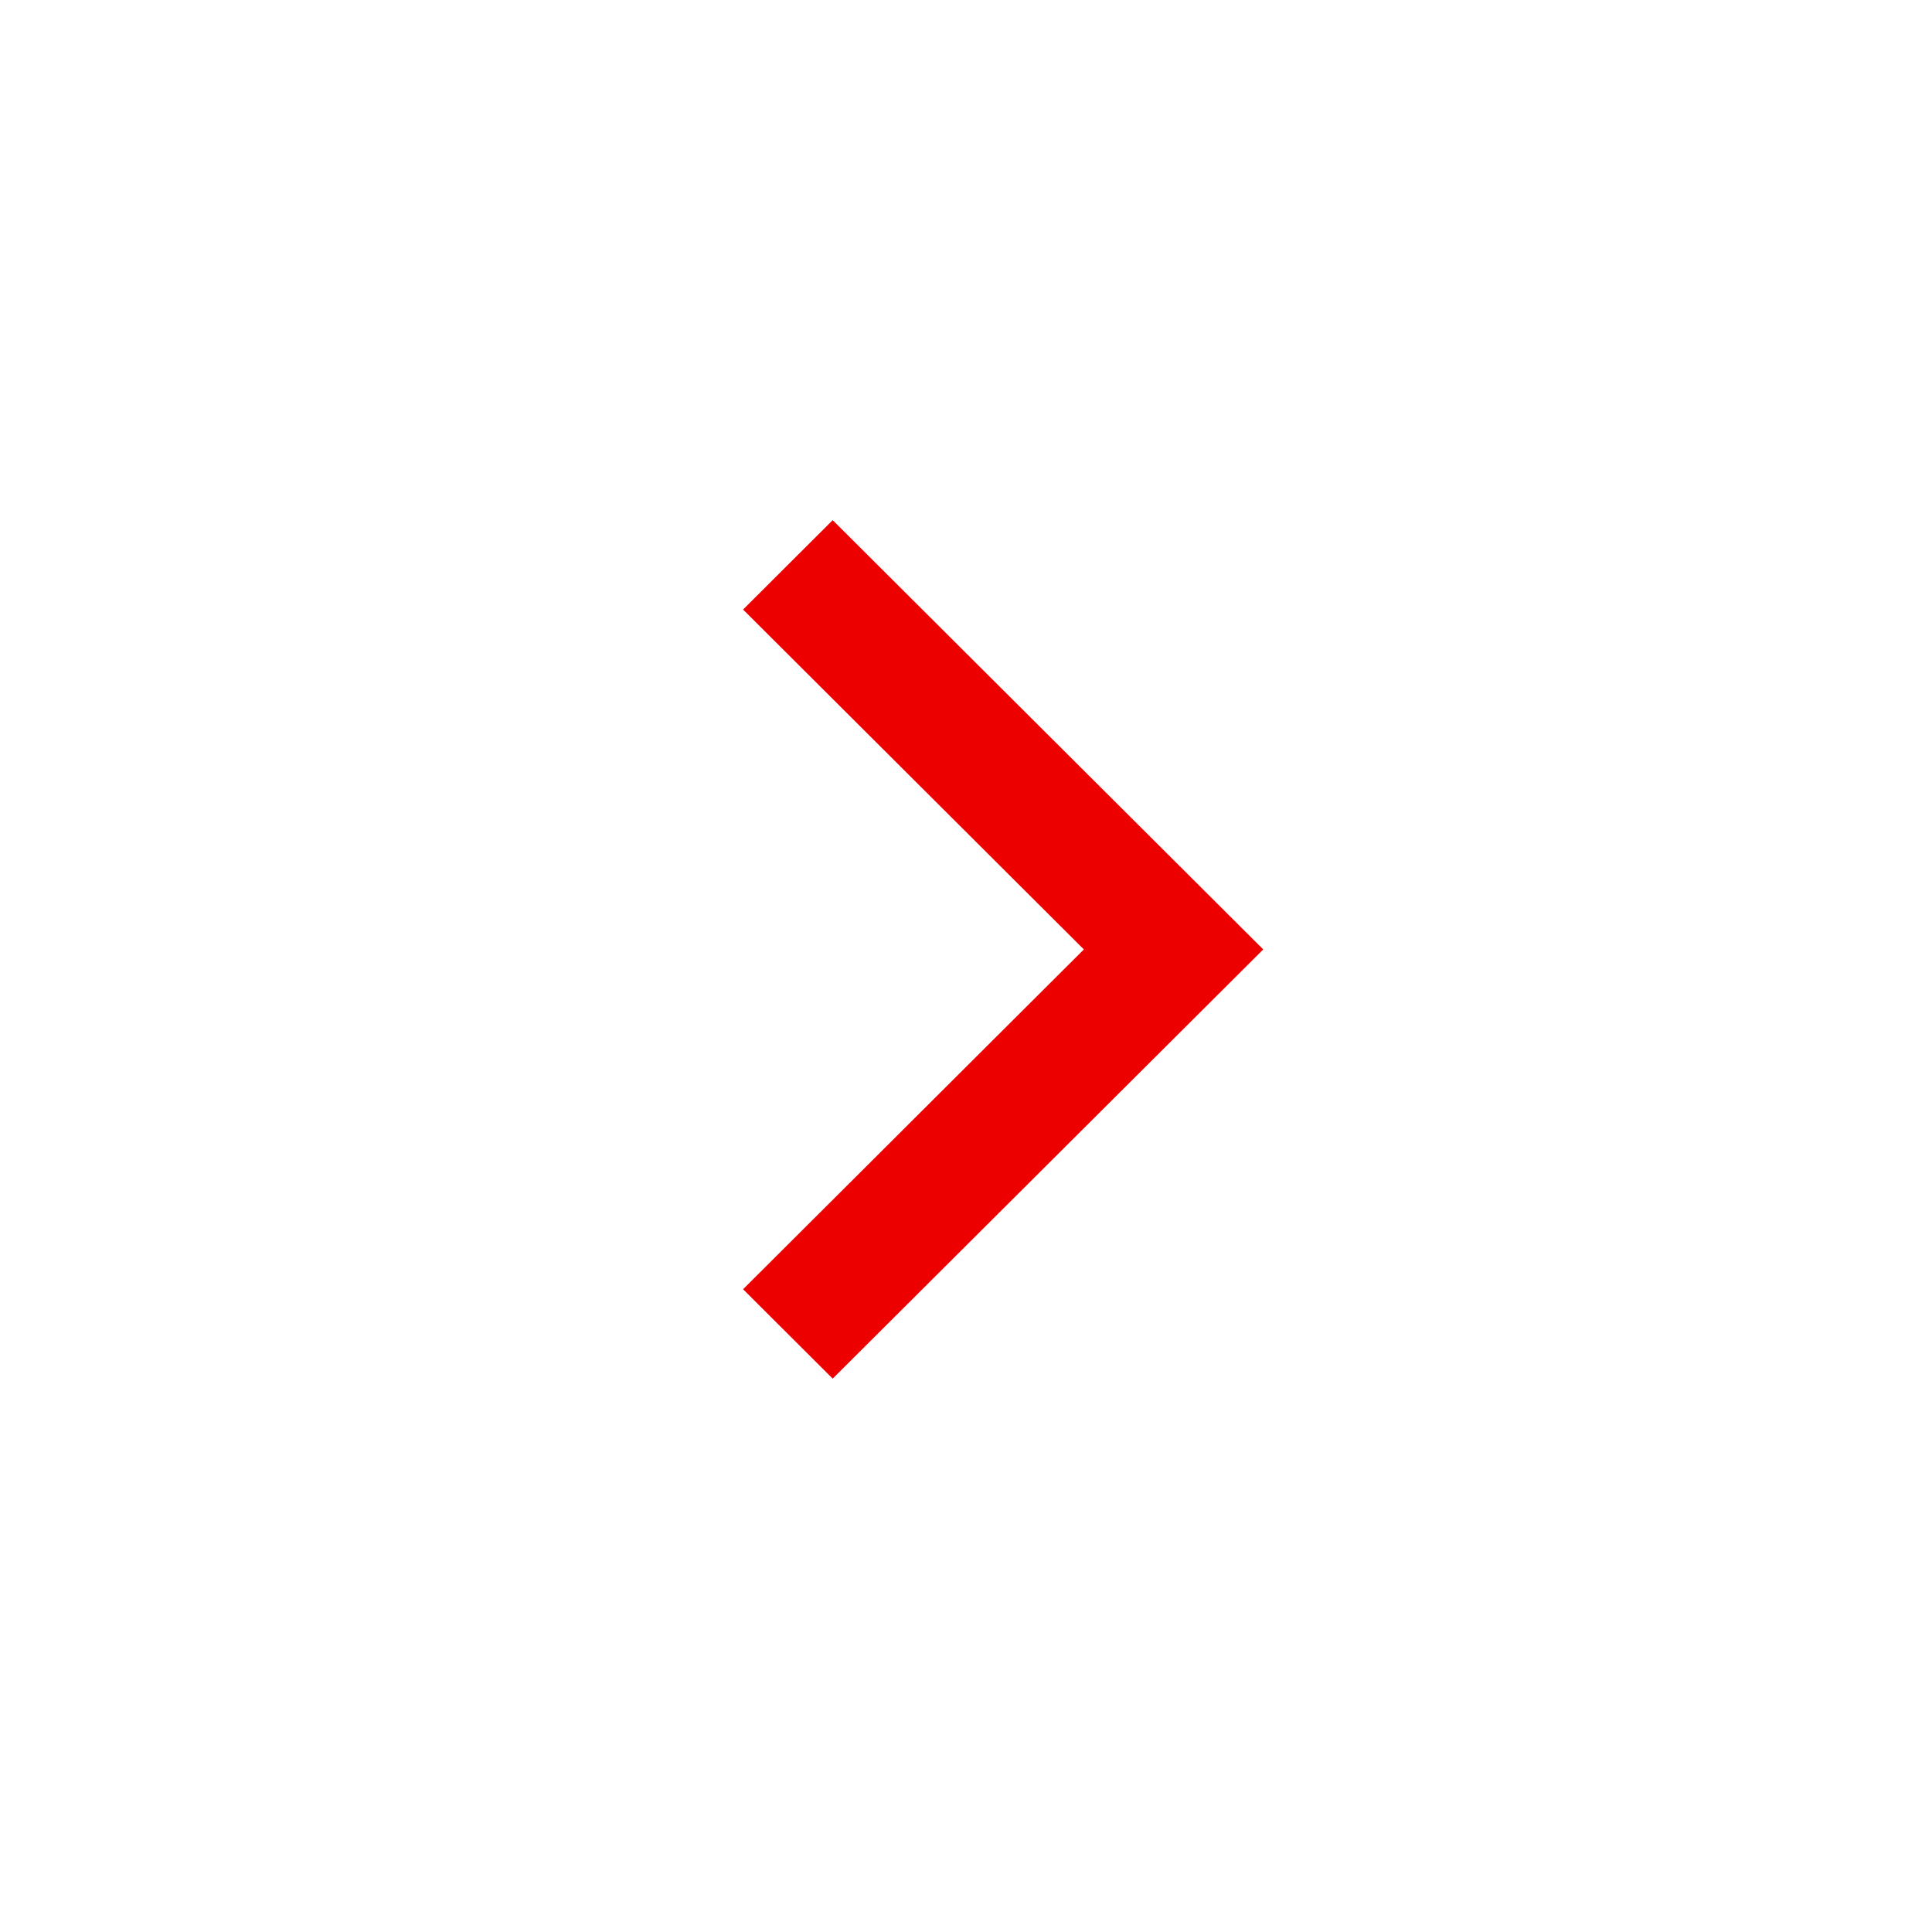
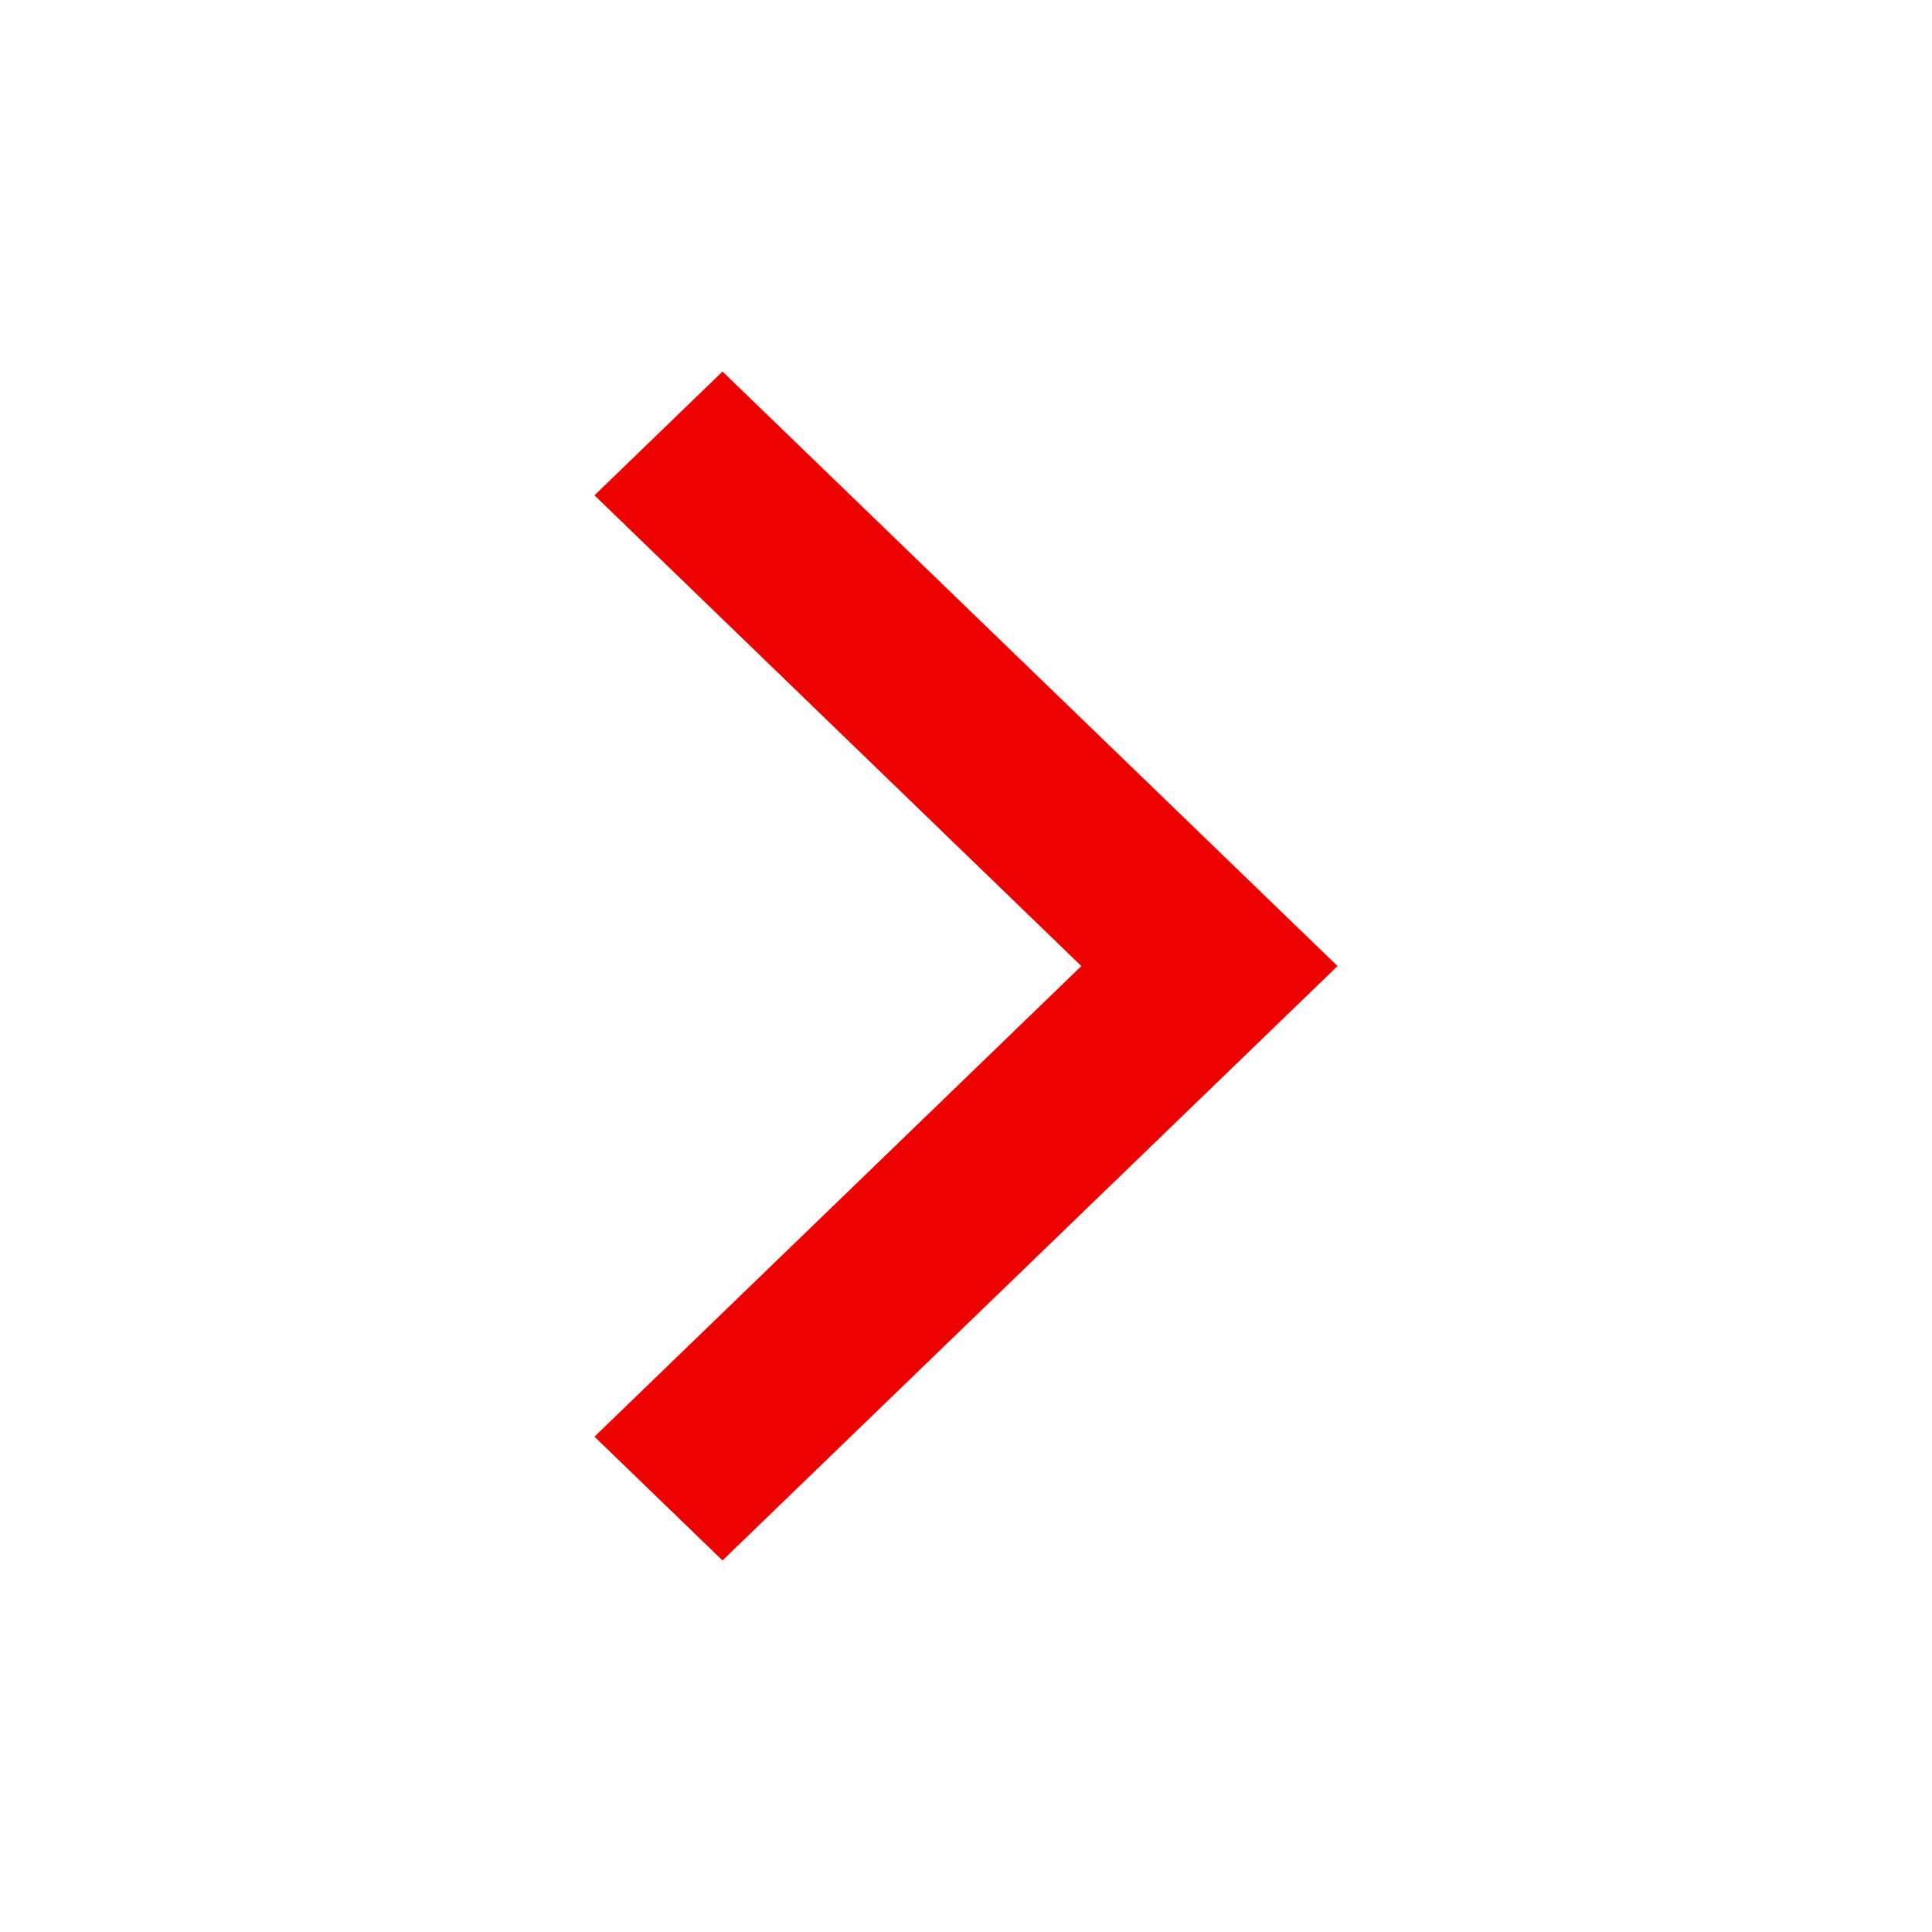
<svg xmlns="http://www.w3.org/2000/svg" width="26px" height="26px" viewBox="0 0 26 26" version="1.1">
  <defs />
  <g id="Symbols" stroke="none" stroke-width="1" fill="none" fill-rule="evenodd">
-     <g id="Link-pijl-rood" fill="#EC0000">
-       <polygon id="Link-pijl" points="11.206 7 10 8.203 14.586 12.777 10 17.35 11.206 18.553 17 12.777" />
+     <g id="icoon-linkpijl-rood-transparant" fill="#EC0000">
+       <polygon id="Link-pijl" points="9.723 5 8 6.666 14.552 13.001 8 19.334 9.723 21 18 13.001" />
    </g>
  </g>
</svg>
